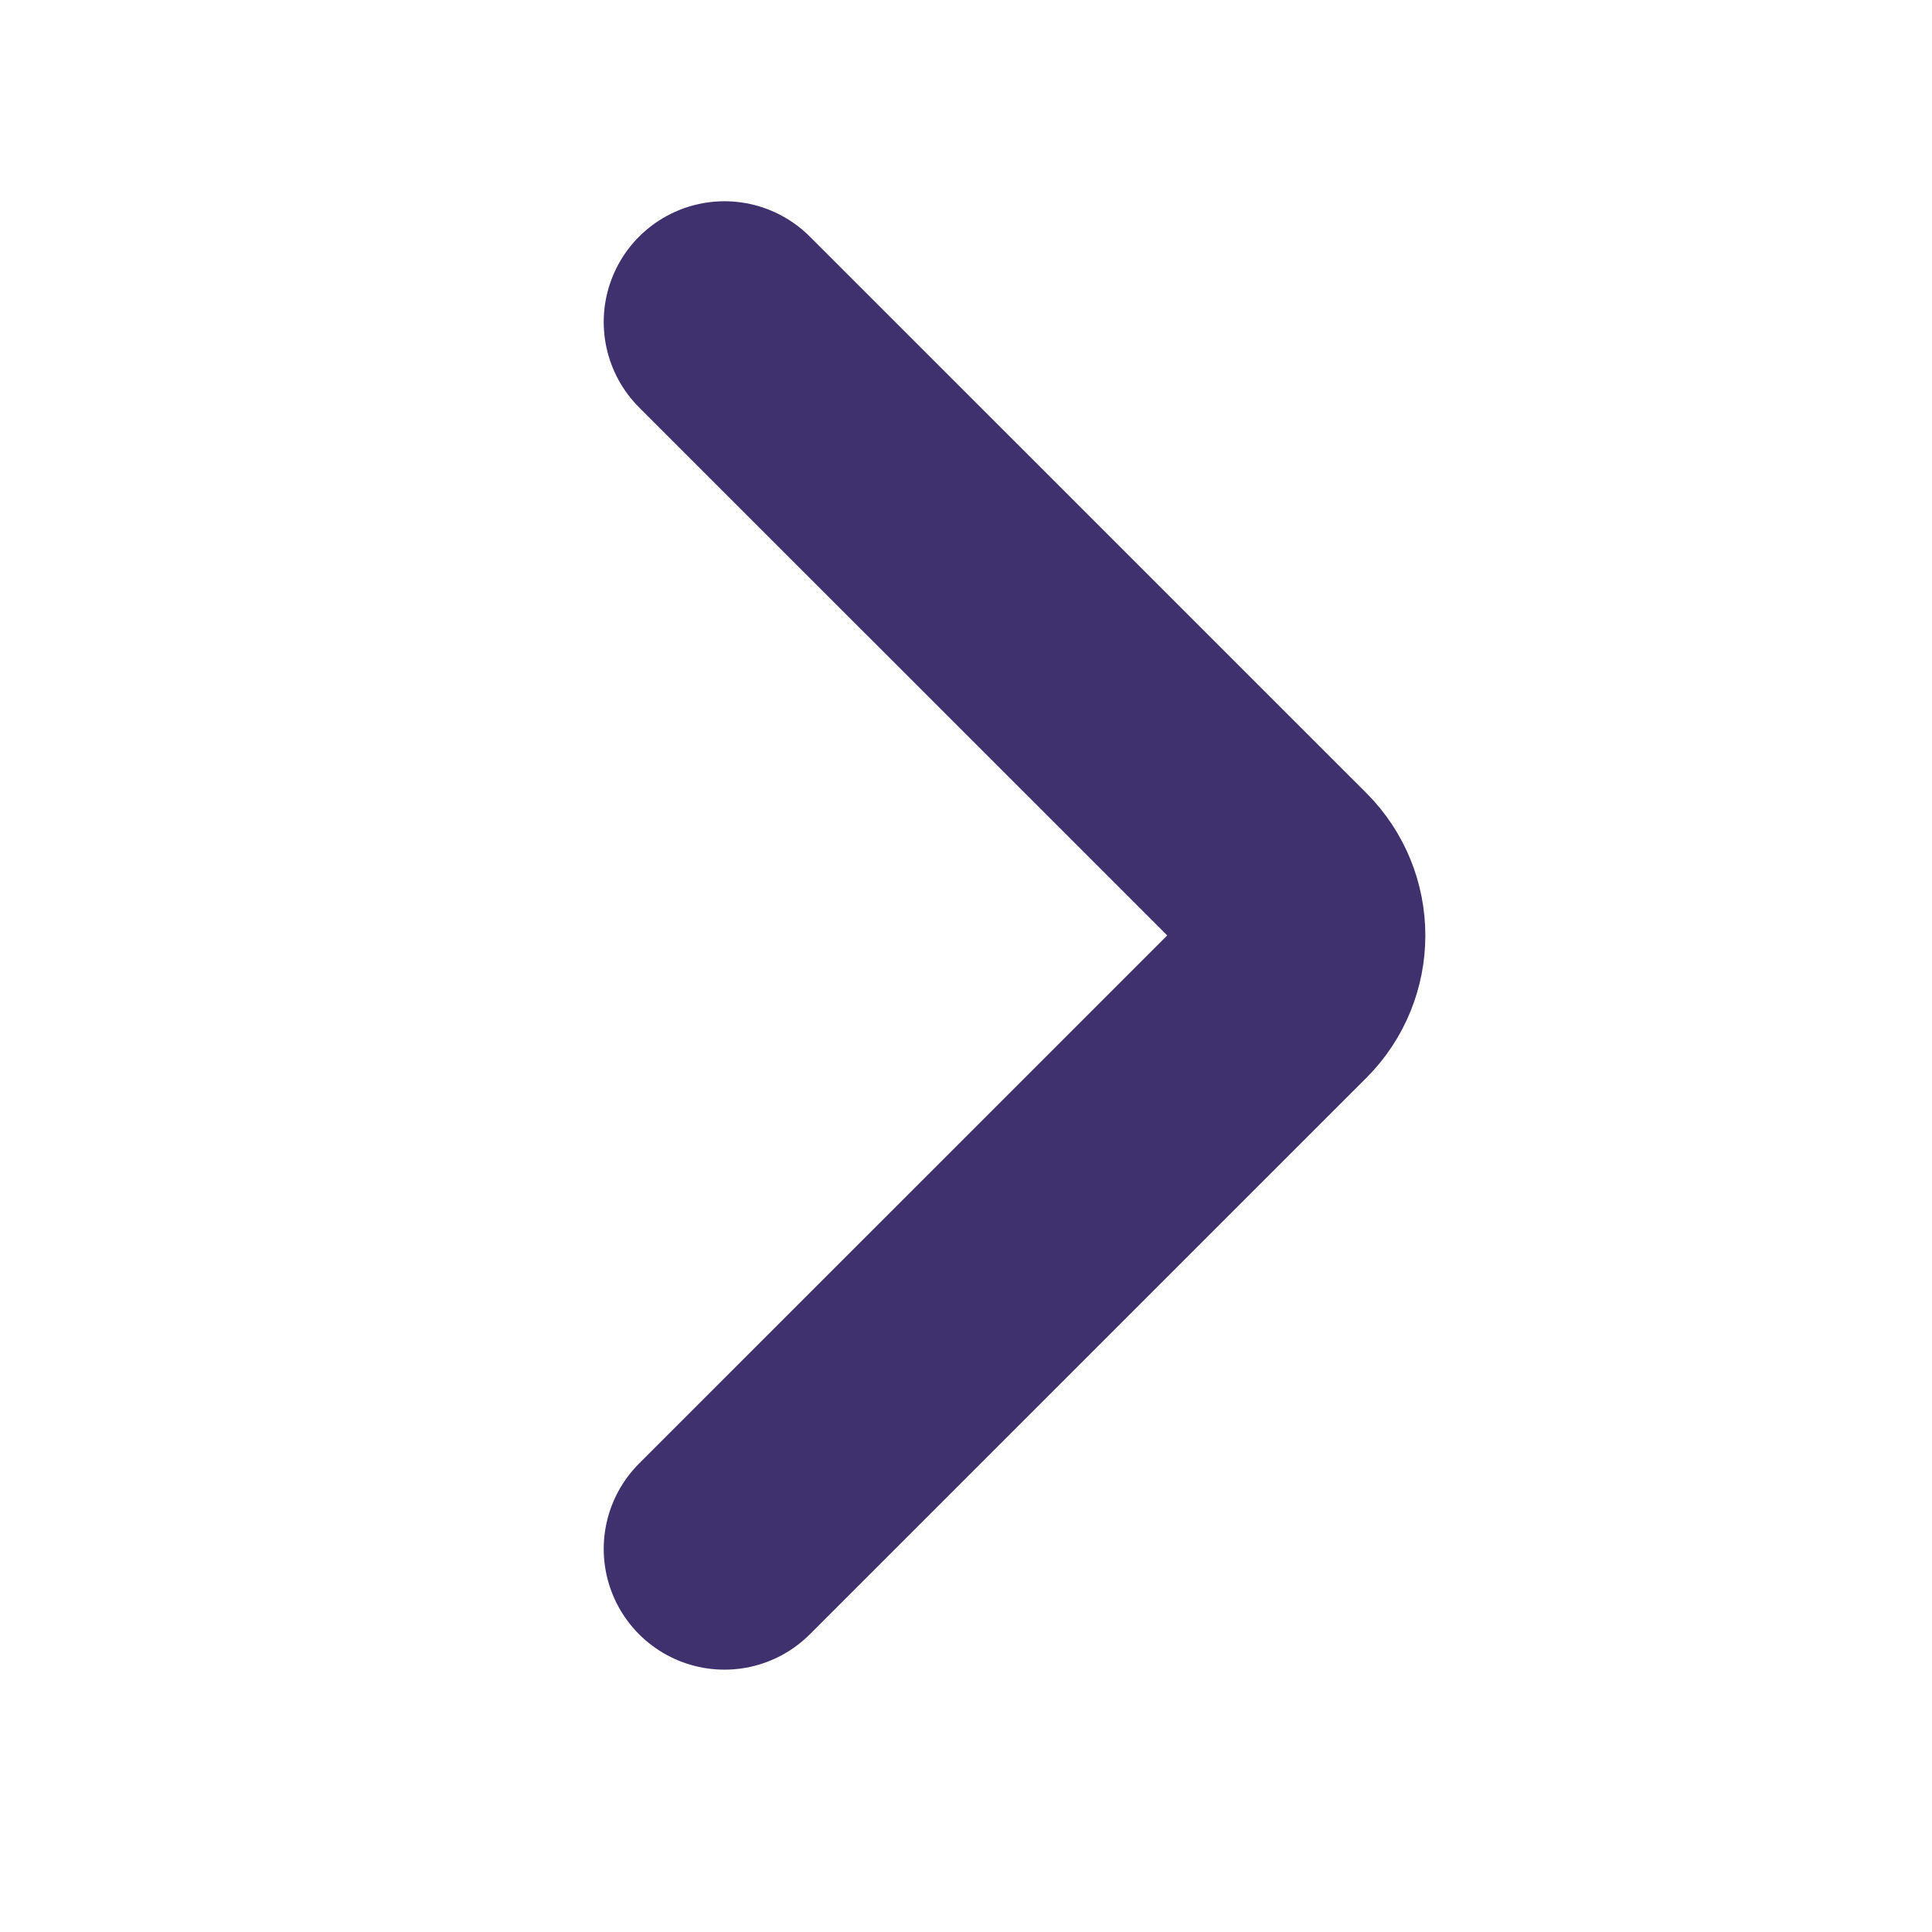
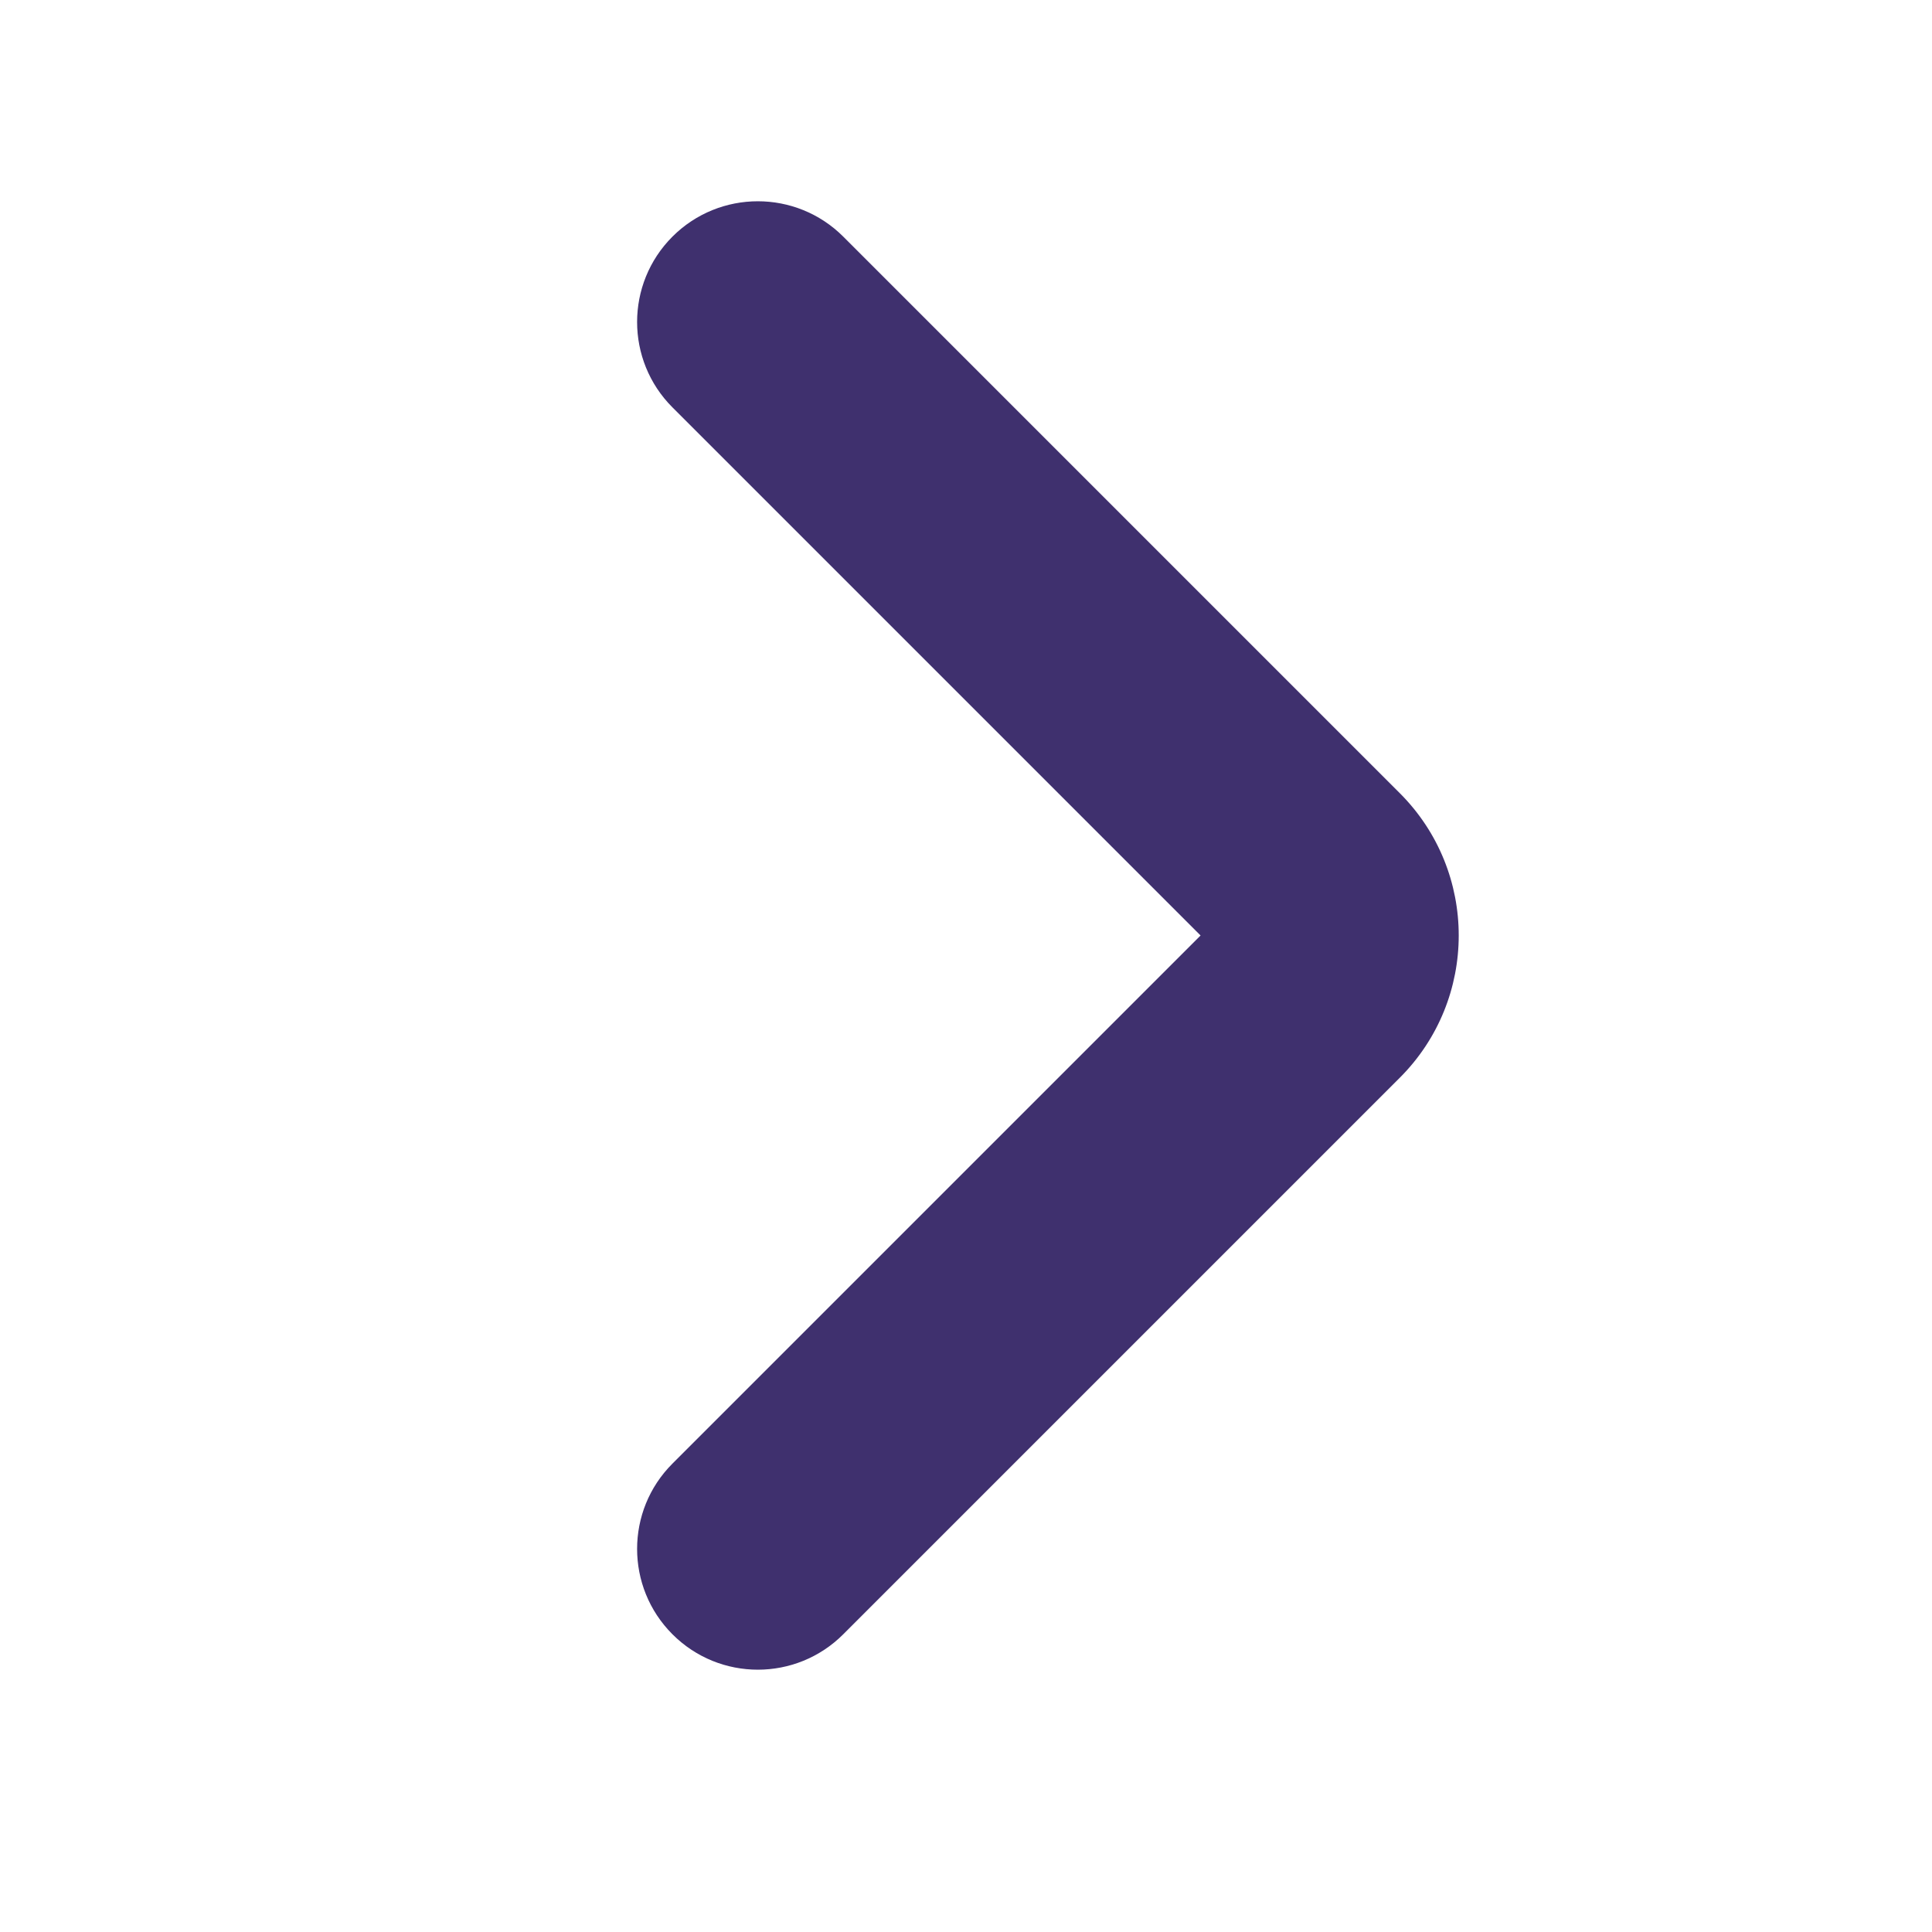
<svg xmlns="http://www.w3.org/2000/svg" width="24px" height="24px" viewBox="0 0 24 24" version="1.1">
-   <g id="assets/icon_arrow_purple" stroke="none" stroke-width="1" fill="none" fill-rule="evenodd" stroke-linecap="round">
-     <path d="M16.621,4 L9.707,10.913 C9.317,11.304 9.317,11.937 9.707,12.328 L16.621,19.241" id="Path" stroke="#3F306E" stroke-width="3" transform="translate(12.8103, 11.6206) scale(-1, 1) translate(-12.8103, -11.6206) " />
+   <g id="assets/icon_arrow_purple" stroke="none" stroke-width="1" fill="none" fill-rule="evenodd">
+     <path d="M17.681,18.181 C18.267,18.766 18.267,19.716 17.681,20.302 C17.095,20.888 16.146,20.888 15.56,20.302 L8.646,13.388 C7.67,12.412 7.67,10.829 8.646,9.853 L15.56,2.939 C16.146,2.354 17.095,2.354 17.681,2.939 C18.267,3.525 18.267,4.475 17.681,5.061 L11.121,11.621 L17.681,18.181 Z" id="Path" fill="#3F306E" fill-rule="nonzero" transform="translate(13.01741, 11.6206) scale(-1, 1) translate(-13.01741, -11.6206) " />
  </g>
</svg>
